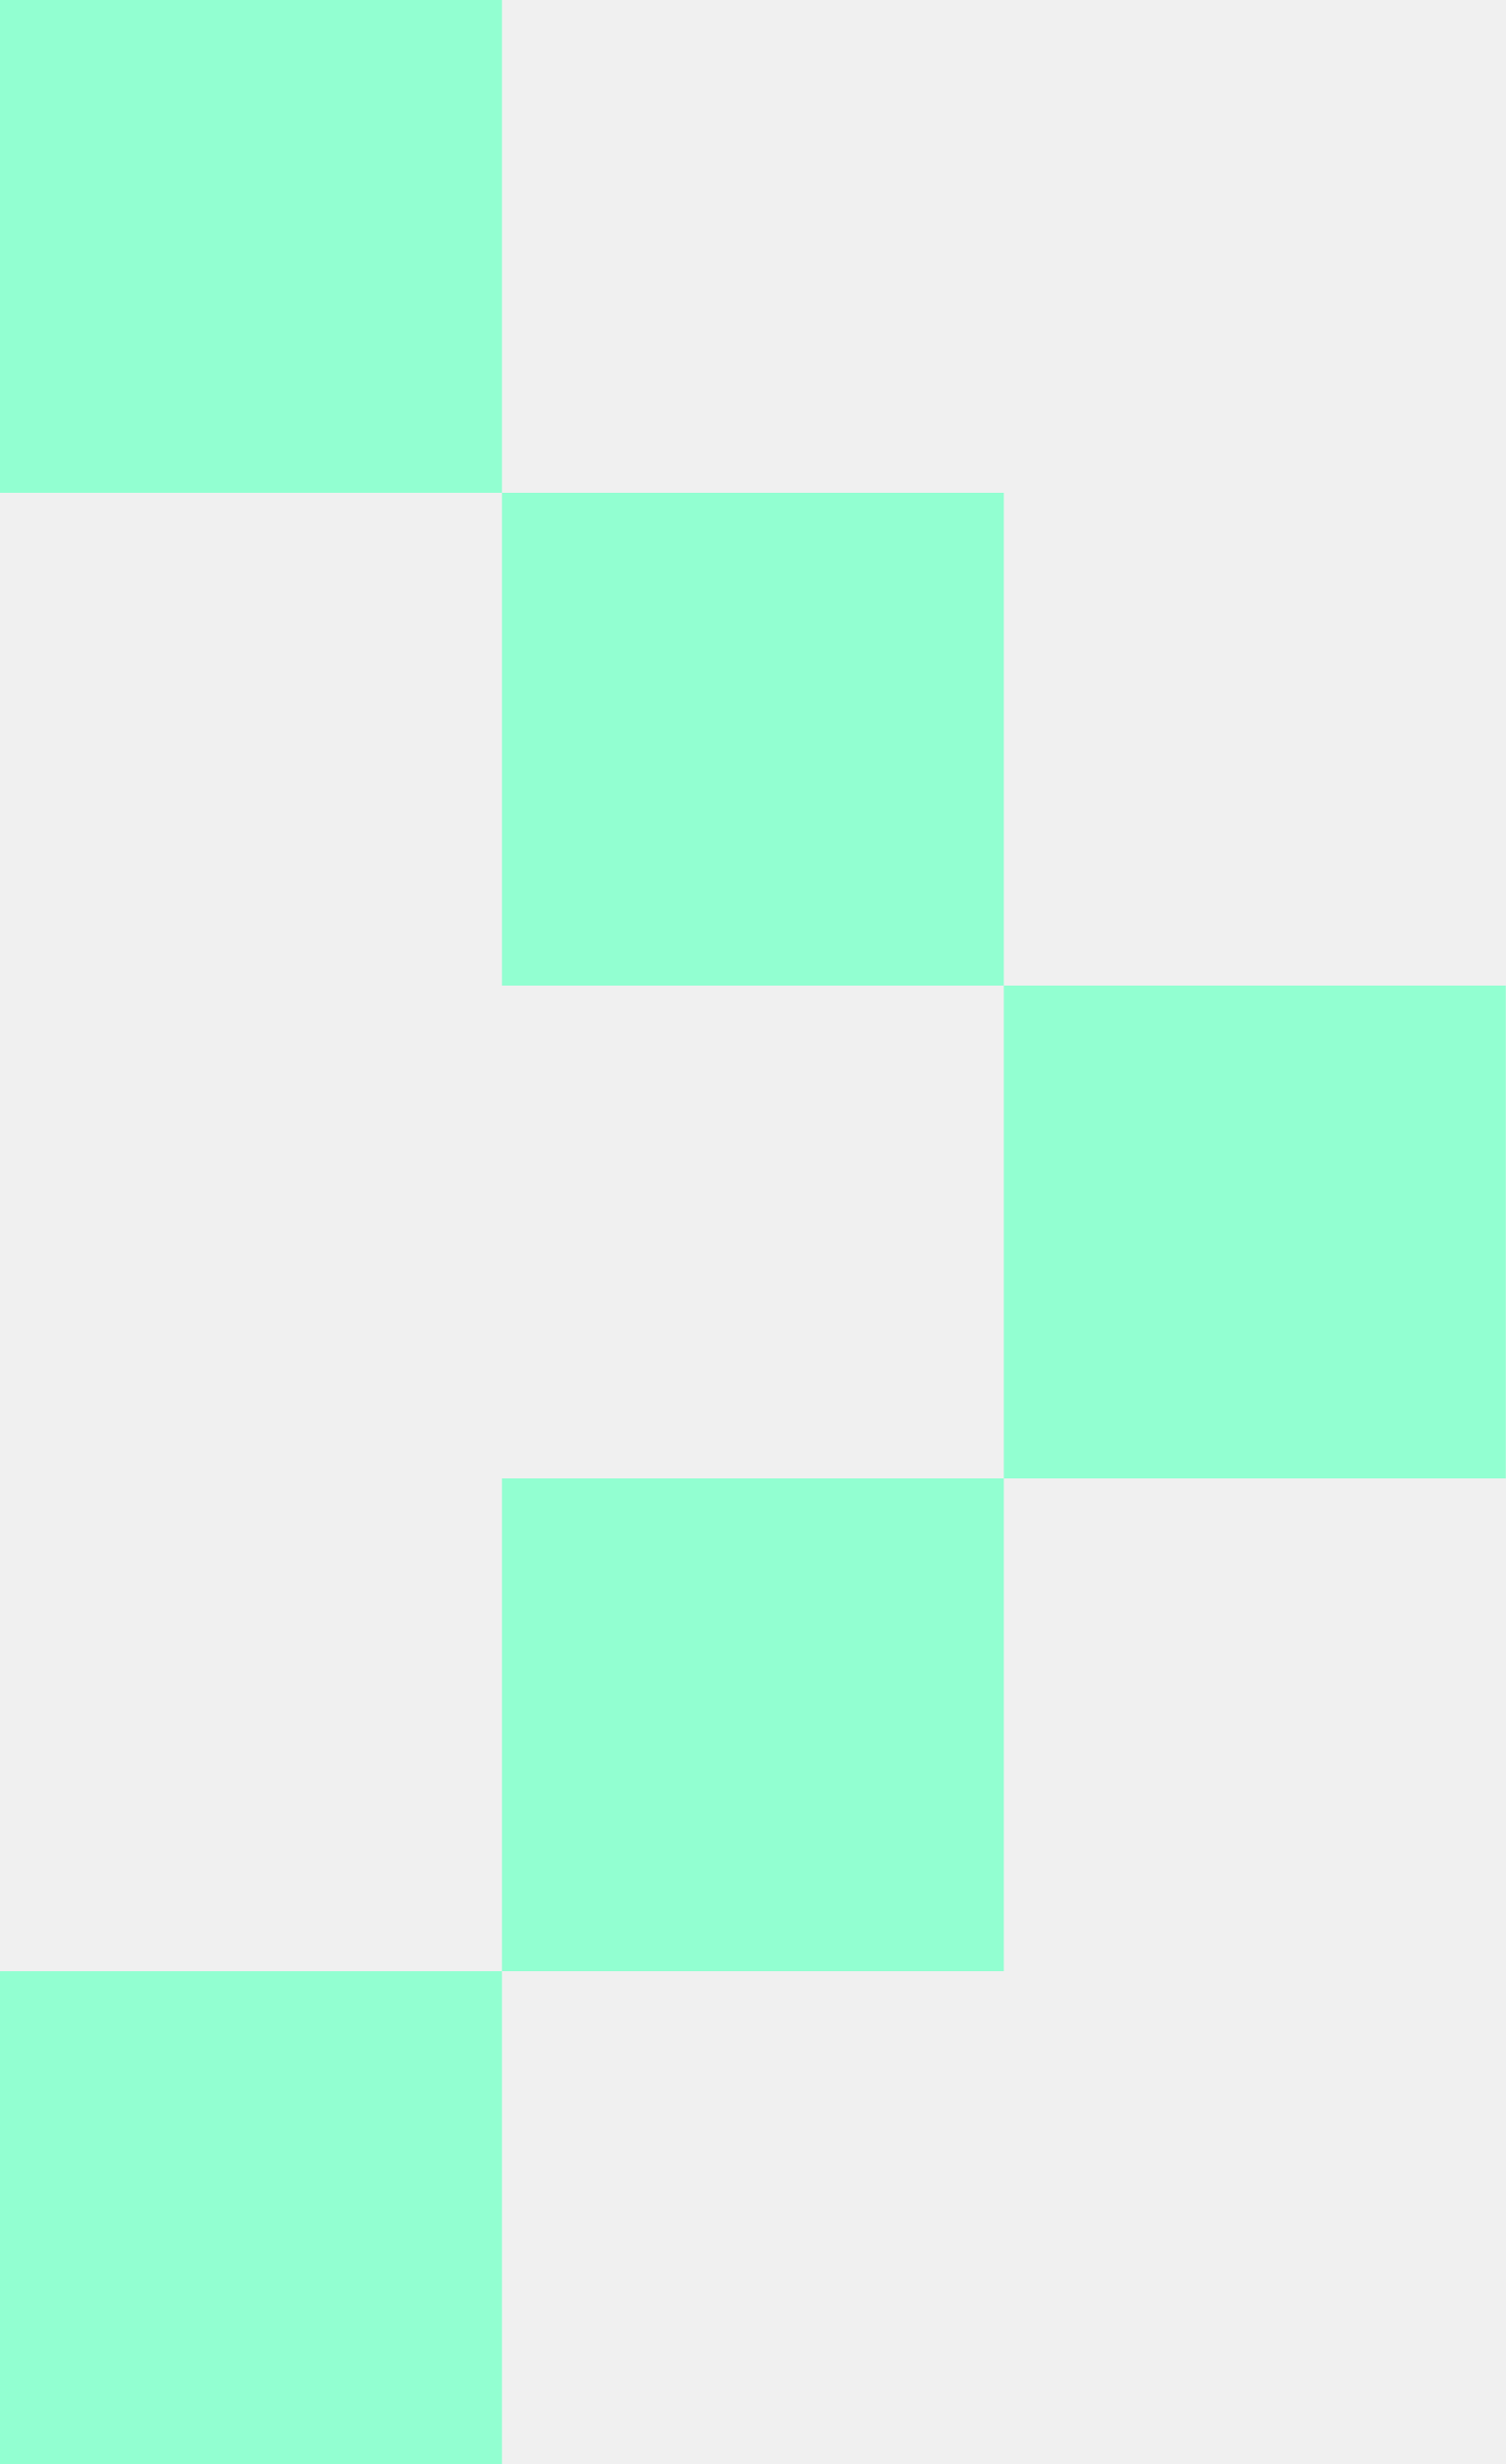
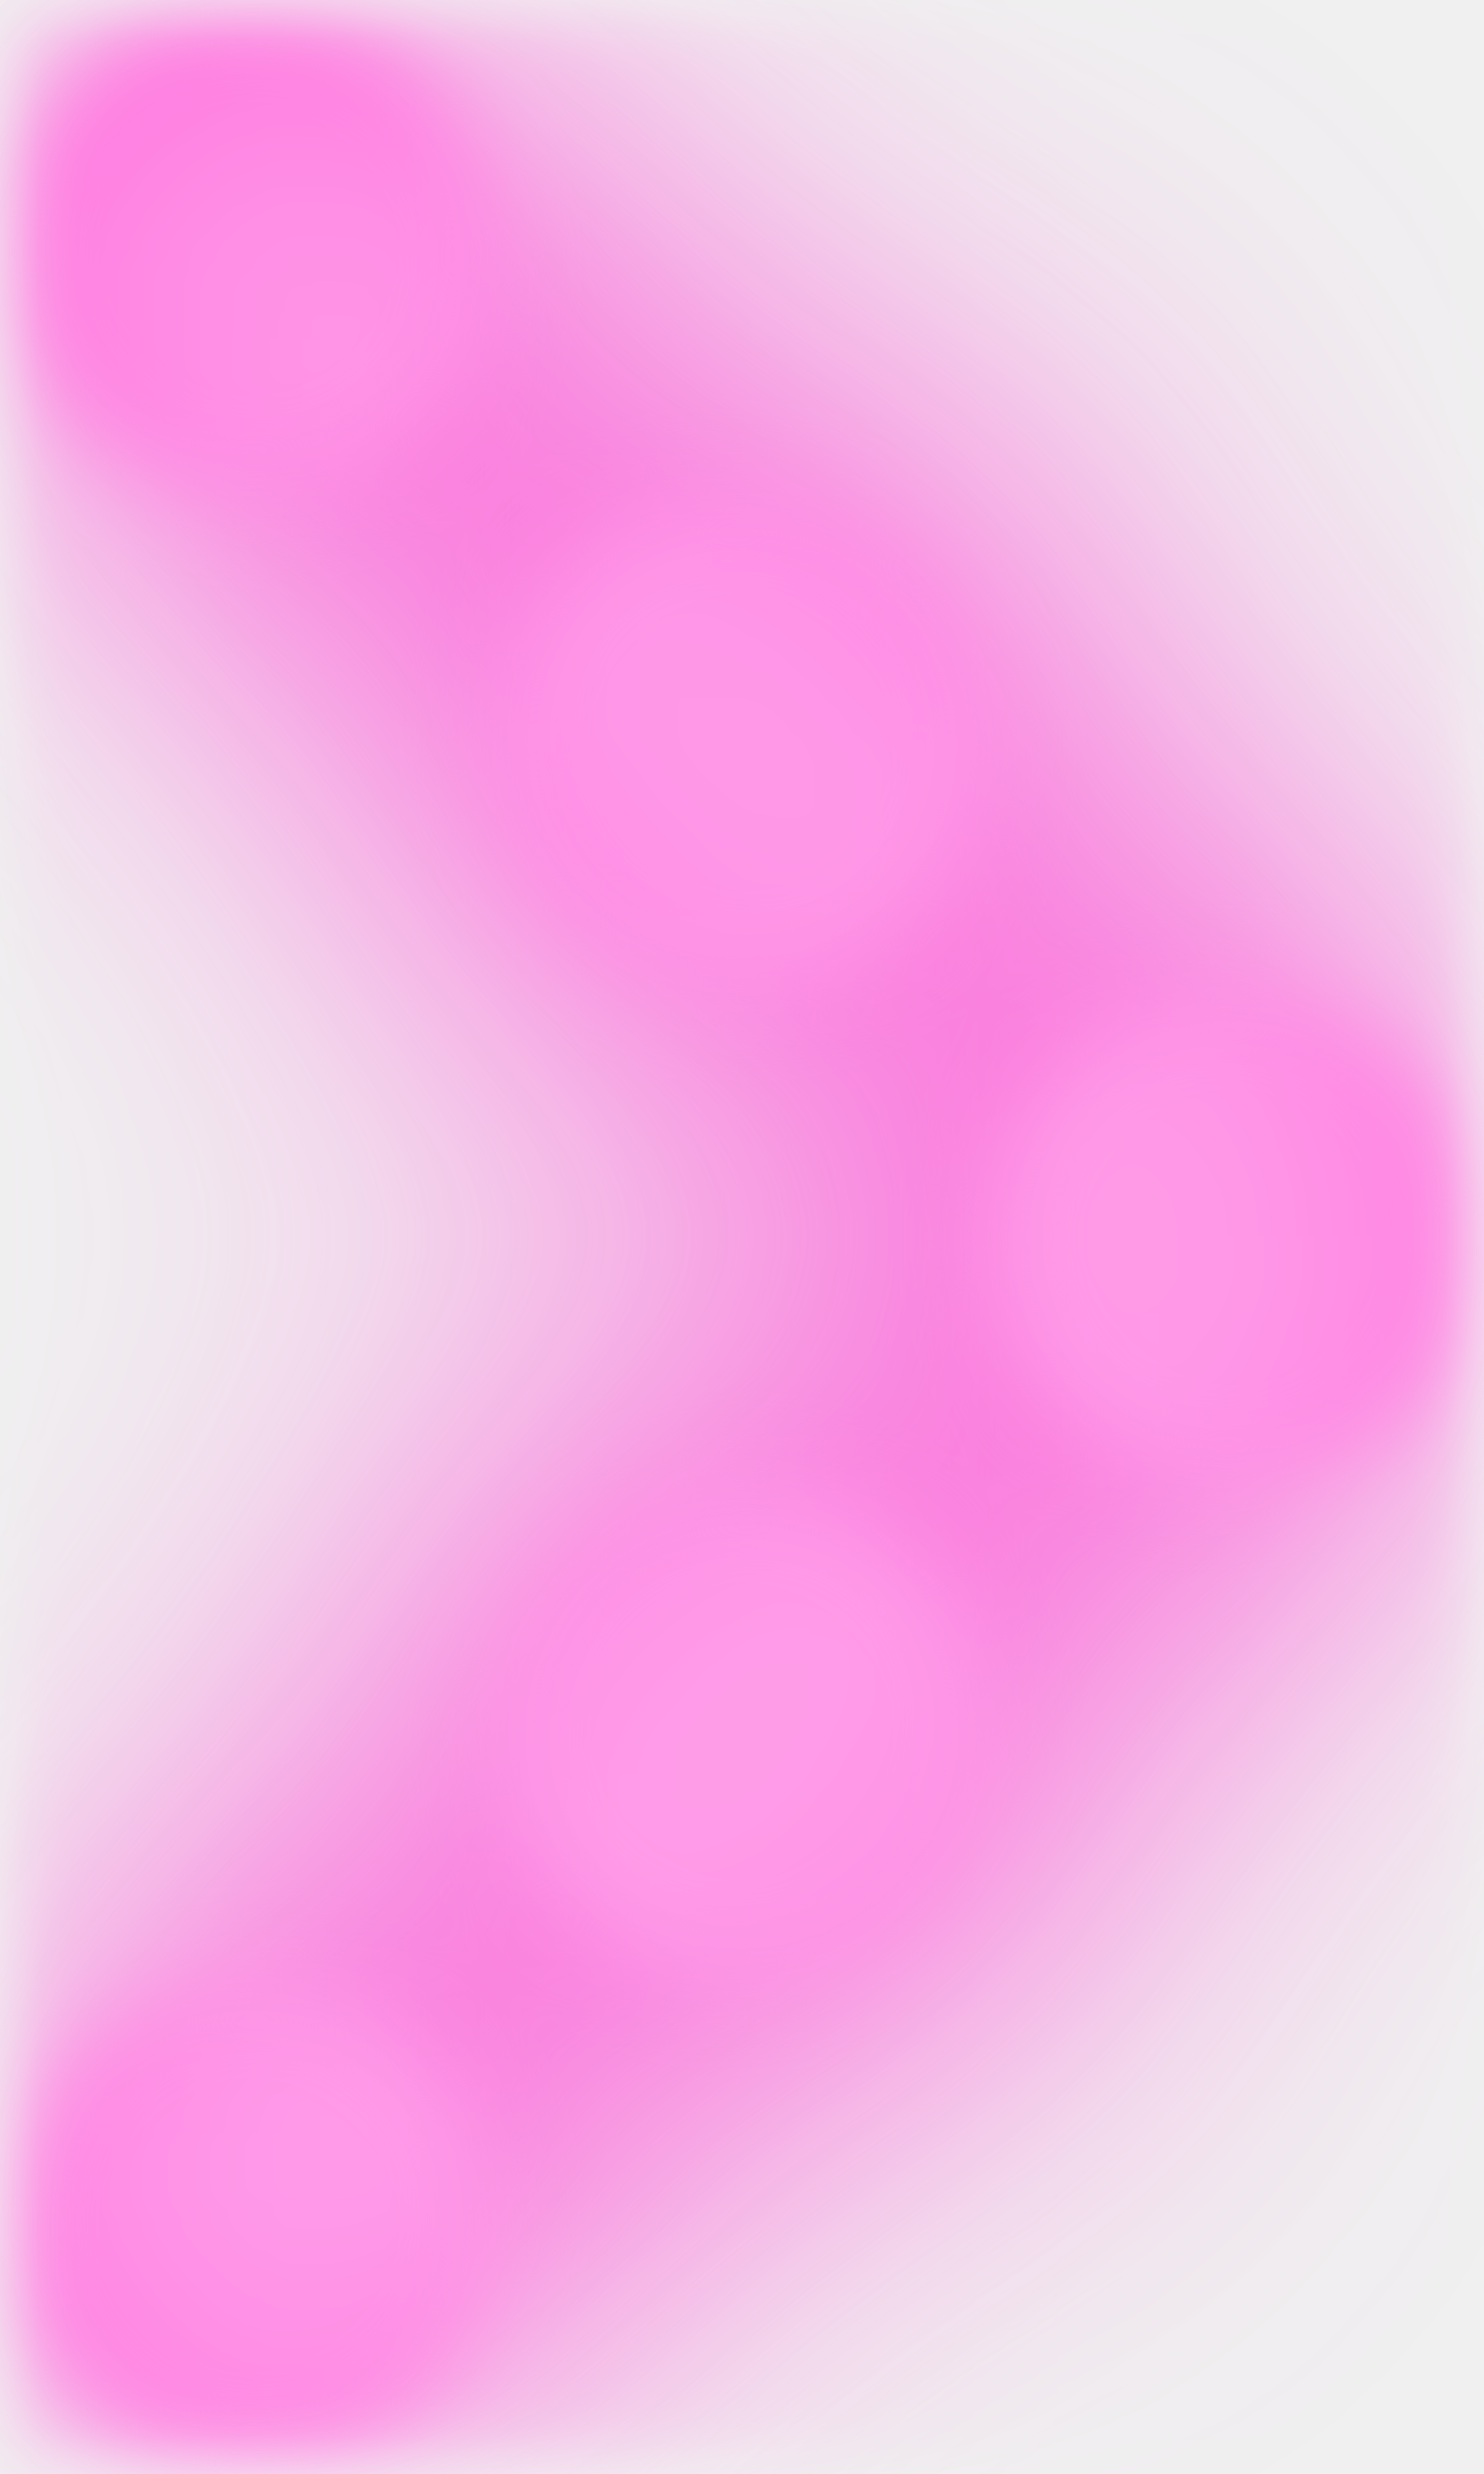
- <svg xmlns="http://www.w3.org/2000/svg" width="11px" height="18px" viewBox="0 0 11 18" version="1.1">
-   <g id="Page-1" stroke="none" stroke-width="1" fill="none" fill-rule="evenodd">
-     <g id="2.-Company" transform="translate(-187, -1055)" fill="#92ffd1" fill-rule="nonzero">
-       <g id="Scroll">
-         <g id="Group-5" transform="translate(60, 1052)">
-           <g id="noun_Pixel-arrow_801787" transform="translate(127, 3)">
-             <g id="Group">
-               <g id="a-link">
-                 <g id="a">
-                   <path d="M7.333,14.4 L7.333,10.8 L3.667,10.8 L3.667,14.4 L7.333,14.4 L7.333,14.4 Z M0,14.4 L0,18 L3.667,18 L3.667,14.4 L0,14.4 L0,14.4 Z M3.667,7.2 L7.333,7.2 L7.333,3.6 L3.667,3.6 L3.667,7.2 L3.667,7.2 Z M11,7.2 L7.333,7.2 L7.333,10.8 L11,10.8 L11,7.2 L11,7.2 Z M3.667,3.6 L3.667,0 L0,0 L0,3.6 L3.667,3.6 Z" id="Shape" />
-                 </g>
-               </g>
-             </g>
-           </g>
-         </g>
-       </g>
-     </g>
+ <svg xmlns="http://www.w3.org/2000/svg" fill="none" viewBox="74 62 9 15">
+   <g filter="url(#filter0_f_202:5442)">
+     <path d="M78.5 74C79.328 74 80 73.328 80 72.5C80 71.672 79.328 71 78.5 71C77.672 71 77 71.672 77 72.5C77 73.328 77.672 74 78.5 74ZM75.5 74C74.672 74 74 74.672 74 75.5C74 76.328 74.672 77 75.5 77C76.328 77 77 76.328 77 75.5C77 74.672 76.328 74 75.5 74ZM77 66.5C77 67.328 77.672 68 78.5 68C79.328 68 80 67.328 80 66.5C80 65.672 79.328 65 78.5 65C77.672 65 77 65.672 77 66.5ZM83 69.5C83 68.672 82.328 68 81.5 68C80.672 68 80 68.672 80 69.5C80 70.328 80.672 71 81.5 71C82.328 71 83 70.328 83 69.5ZM75.5 65C76.328 65 77 64.328 77 63.5C77 62.672 76.328 62 75.5 62C74.672 62 74 62.672 74 63.5C74 64.328 74.672 65 75.5 65Z" fill="url(#paint0_linear_202:5442)" />
+     <path d="M78.5 74C79.328 74 80 73.328 80 72.5C80 71.672 79.328 71 78.5 71C77.672 71 77 71.672 77 72.5C77 73.328 77.672 74 78.5 74ZM75.5 74C74.672 74 74 74.672 74 75.5C74 76.328 74.672 77 75.5 77C76.328 77 77 76.328 77 75.5C77 74.672 76.328 74 75.5 74ZM77 66.5C77 67.328 77.672 68 78.5 68C79.328 68 80 67.328 80 66.5C80 65.672 79.328 65 78.5 65C77.672 65 77 65.672 77 66.5ZM83 69.5C83 68.672 82.328 68 81.5 68C80.672 68 80 68.672 80 69.5C80 70.328 80.672 71 81.5 71C82.328 71 83 70.328 83 69.5ZM75.5 65C76.328 65 77 64.328 77 63.5C77 62.672 76.328 62 75.5 62C74.672 62 74 62.672 74 63.5C74 64.328 74.672 65 75.5 65Z" fill="white" fill-opacity="0.8" />
  </g>
+   <g filter="url(#filter1_ddif_202:5442)">
+     <path d="M78.5 74C79.328 74 80 73.328 80 72.5C80 71.672 79.328 71 78.5 71C77.672 71 77 71.672 77 72.5C77 73.328 77.672 74 78.5 74ZM75.5 74C74.672 74 74 74.672 74 75.5C74 76.328 74.672 77 75.5 77C76.328 77 77 76.328 77 75.5C77 74.672 76.328 74 75.5 74ZM77 66.5C77 67.328 77.672 68 78.5 68C79.328 68 80 67.328 80 66.5C80 65.672 79.328 65 78.5 65C77.672 65 77 65.672 77 66.5ZM83 69.5C83 68.672 82.328 68 81.5 68C80.672 68 80 68.672 80 69.5C80 70.328 80.672 71 81.5 71C82.328 71 83 70.328 83 69.5ZM75.5 65C76.328 65 77 64.328 77 63.5C77 62.672 76.328 62 75.5 62C74.672 62 74 62.672 74 63.5C74 64.328 74.672 65 75.5 65Z" fill="url(#paint1_linear_202:5442)" />
+     <path d="M78.5 74C79.328 74 80 73.328 80 72.5C80 71.672 79.328 71 78.5 71C77.672 71 77 71.672 77 72.5C77 73.328 77.672 74 78.5 74ZM75.5 74C74.672 74 74 74.672 74 75.5C74 76.328 74.672 77 75.5 77C76.328 77 77 76.328 77 75.5C77 74.672 76.328 74 75.5 74ZM77 66.5C77 67.328 77.672 68 78.5 68C79.328 68 80 67.328 80 66.5C80 65.672 79.328 65 78.5 65C77.672 65 77 65.672 77 66.5ZM83 69.5C83 68.672 82.328 68 81.5 68C80.672 68 80 68.672 80 69.5C80 70.328 80.672 71 81.5 71C82.328 71 83 70.328 83 69.5ZM75.5 65C76.328 65 77 64.328 77 63.5C77 62.672 76.328 62 75.5 62C74.672 62 74 62.672 74 63.5C74 64.328 74.672 65 75.5 65Z" fill="white" fill-opacity="0.8" />
+   </g>
+   <defs>
+     <filter id="filter0_f_202:5442" x="71" y="59" width="15" height="21" filterUnits="userSpaceOnUse" color-interpolation-filters="sRGB">
+       <feFlood flood-opacity="0" result="BackgroundImageFix" />
+       <feBlend mode="normal" in="SourceGraphic" in2="BackgroundImageFix" result="shape" />
+       <feGaussianBlur stdDeviation="1.5" result="effect1_foregroundBlur_202:5442" />
+     </filter>
+     <filter id="filter1_ddif_202:5442" x="0.788" y="-11.211" width="155.423" height="161.423" filterUnits="userSpaceOnUse" color-interpolation-filters="sRGB">
+       <feFlood flood-opacity="0" result="BackgroundImageFix" />
+       <feColorMatrix in="SourceAlpha" type="matrix" values="0 0 0 0 0 0 0 0 0 0 0 0 0 0 0 0 0 0 127 0" result="hardAlpha" />
+       <feOffset />
+       <feGaussianBlur stdDeviation="36.606" />
+       <feColorMatrix type="matrix" values="0 0 0 0 1 0 0 0 0 0.051 0 0 0 0 0.78 0 0 0 0.5 0" />
+       <feBlend mode="normal" in2="BackgroundImageFix" result="effect1_dropShadow_202:5442" />
+       <feColorMatrix in="SourceAlpha" type="matrix" values="0 0 0 0 0 0 0 0 0 0 0 0 0 0 0 0 0 0 127 0" result="hardAlpha" />
+       <feOffset />
+       <feGaussianBlur stdDeviation="9.456" />
+       <feColorMatrix type="matrix" values="0 0 0 0 1 0 0 0 0 0.051 0 0 0 0 0.78 0 0 0 0.7 0" />
+       <feBlend mode="normal" in2="effect1_dropShadow_202:5442" result="effect2_dropShadow_202:5442" />
+       <feBlend mode="normal" in="SourceGraphic" in2="effect2_dropShadow_202:5442" result="shape" />
+       <feColorMatrix in="SourceAlpha" type="matrix" values="0 0 0 0 0 0 0 0 0 0 0 0 0 0 0 0 0 0 127 0" result="hardAlpha" />
+       <feOffset />
+       <feGaussianBlur stdDeviation="3.661" />
+       <feComposite in2="hardAlpha" operator="arithmetic" k2="-1" k3="1" />
+       <feColorMatrix type="matrix" values="0 0 0 0 1 0 0 0 0 0.051 0 0 0 0 0.78 0 0 0 0.5 0" />
+       <feBlend mode="normal" in2="shape" result="effect3_innerShadow_202:5442" />
+       <feGaussianBlur stdDeviation="0.25" result="effect4_foregroundBlur_202:5442" />
+     </filter>
+     <linearGradient id="paint0_linear_202:5442" x1="78.5" y1="62" x2="78.5" y2="77" gradientUnits="userSpaceOnUse">
+       <stop stop-color="#FF0DC7" />
+       <stop offset="1" stop-color="#FF52D7" />
+     </linearGradient>
+     <linearGradient id="paint1_linear_202:5442" x1="78.5" y1="62" x2="78.5" y2="77" gradientUnits="userSpaceOnUse">
+       <stop stop-color="#FF0DC7" />
+       <stop offset="1" stop-color="#FF52D7" />
+     </linearGradient>
+   </defs>
</svg>
